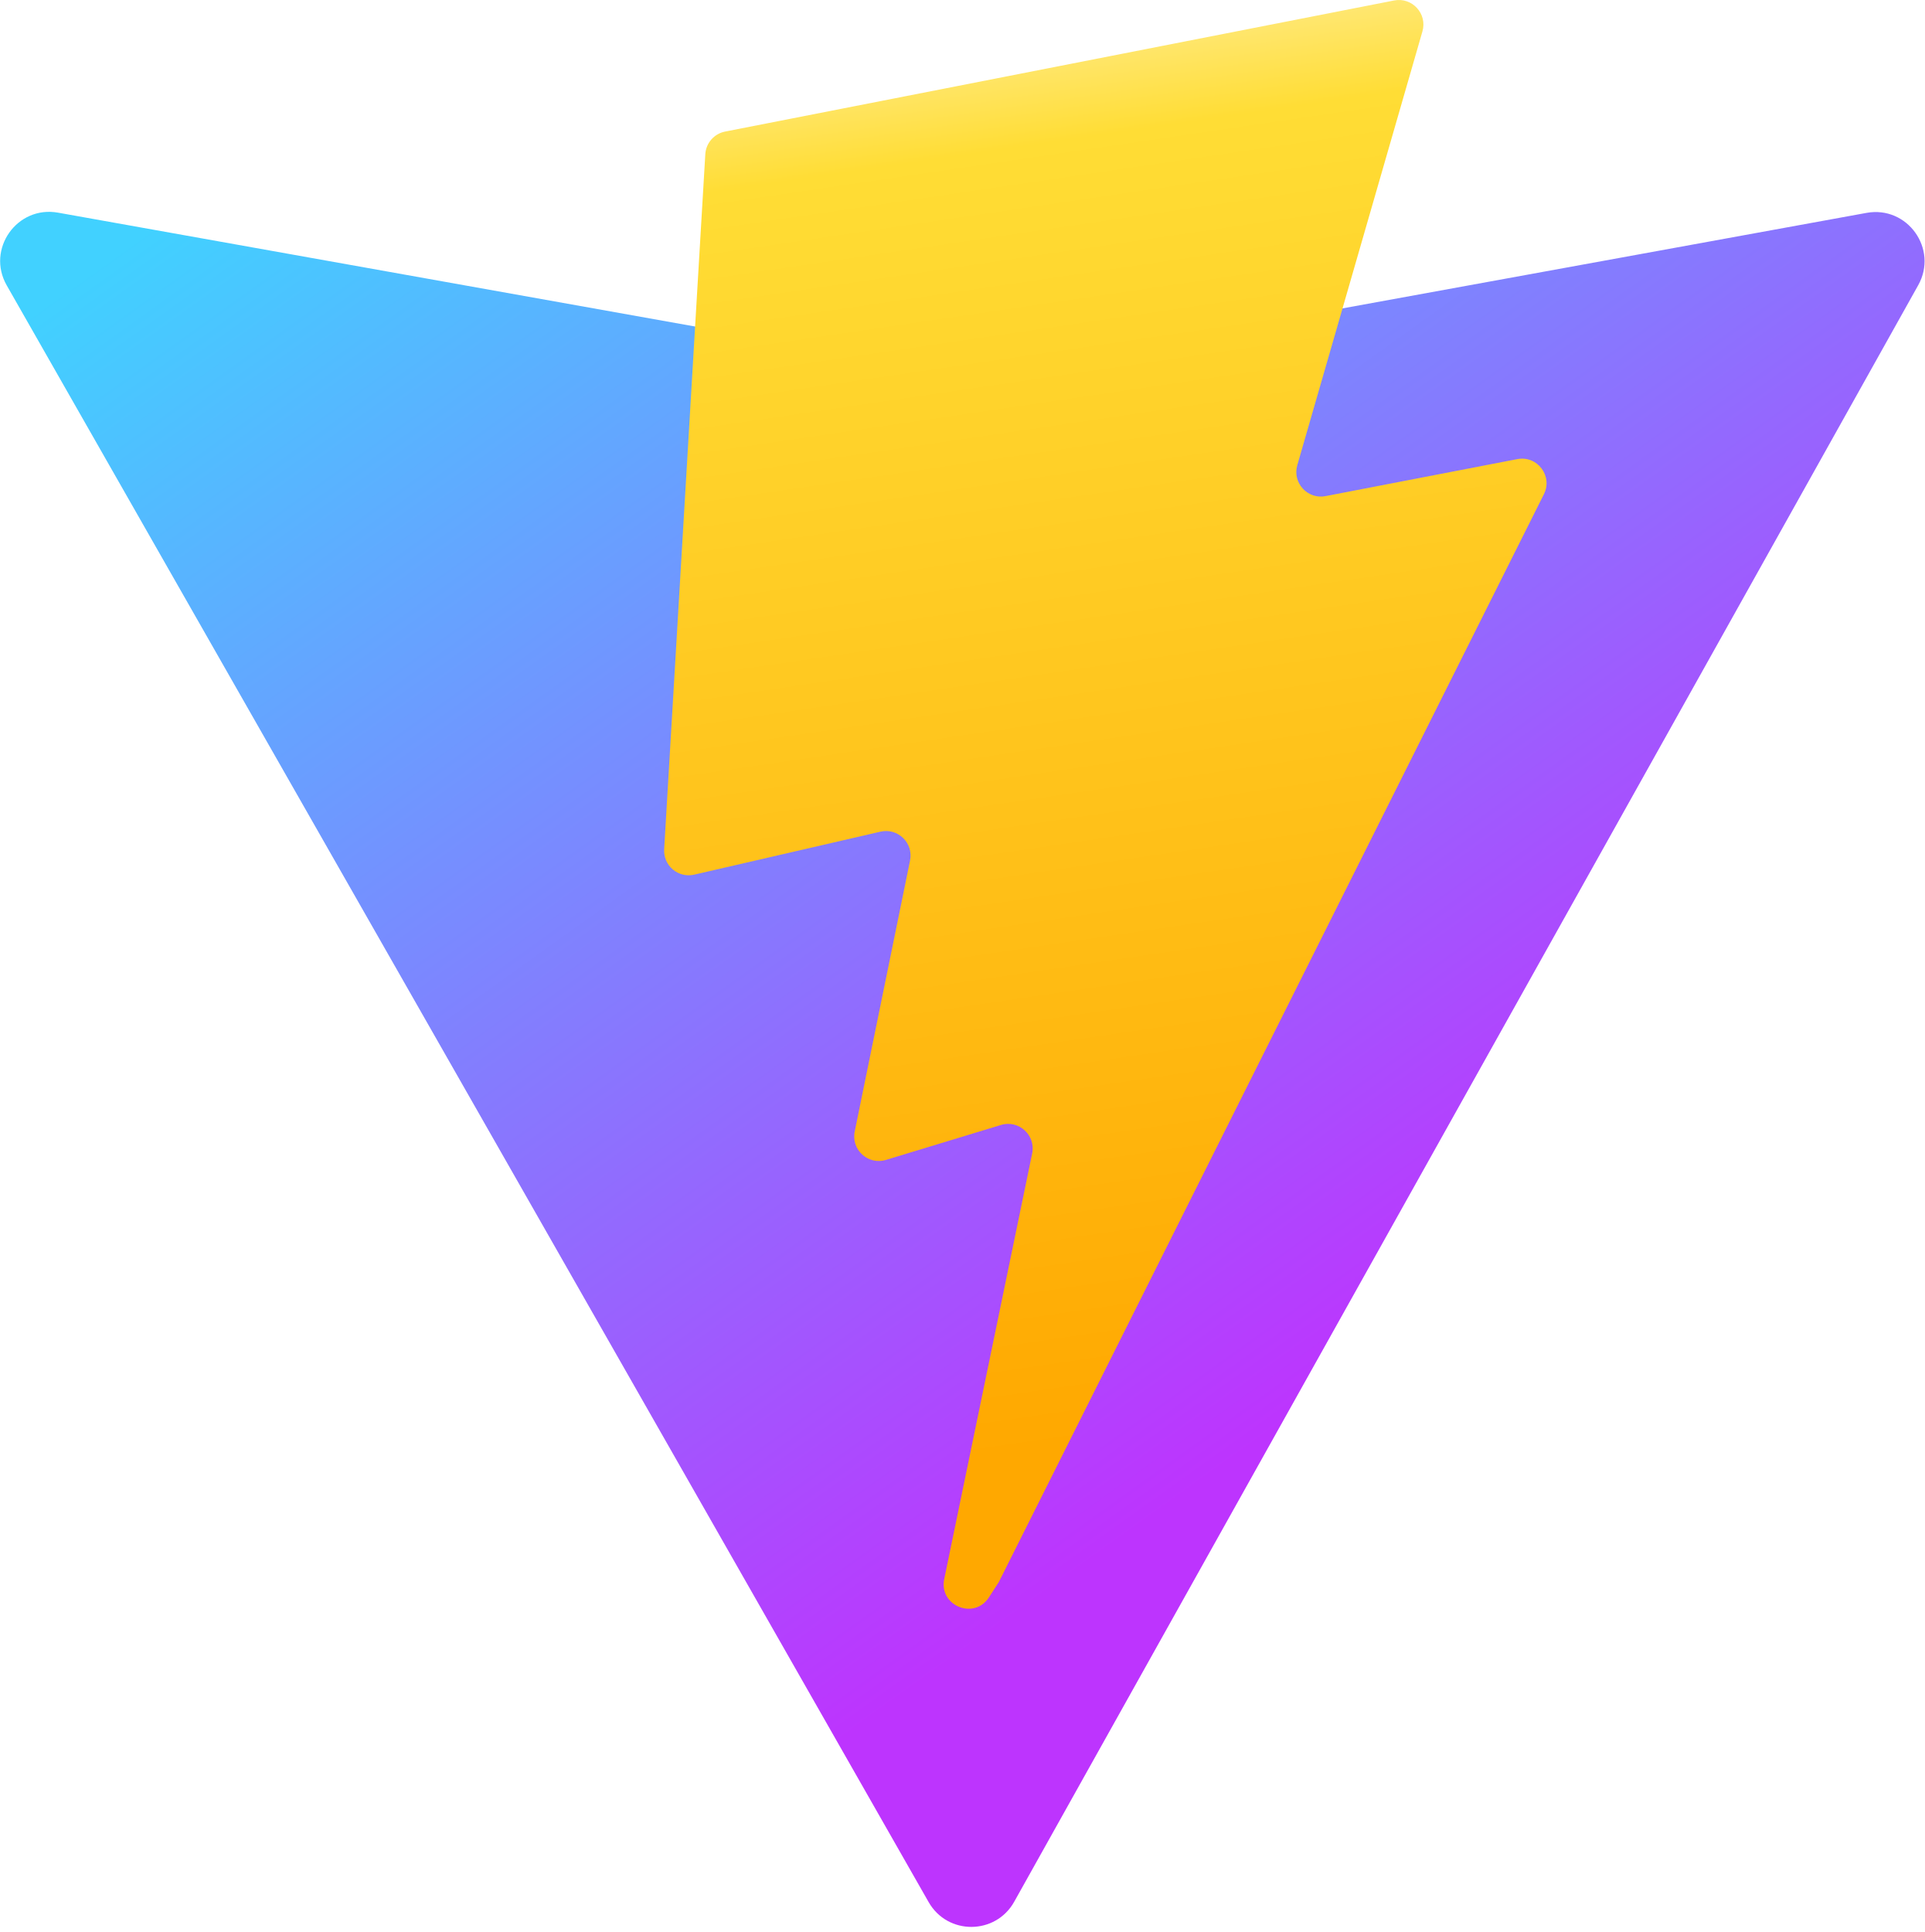
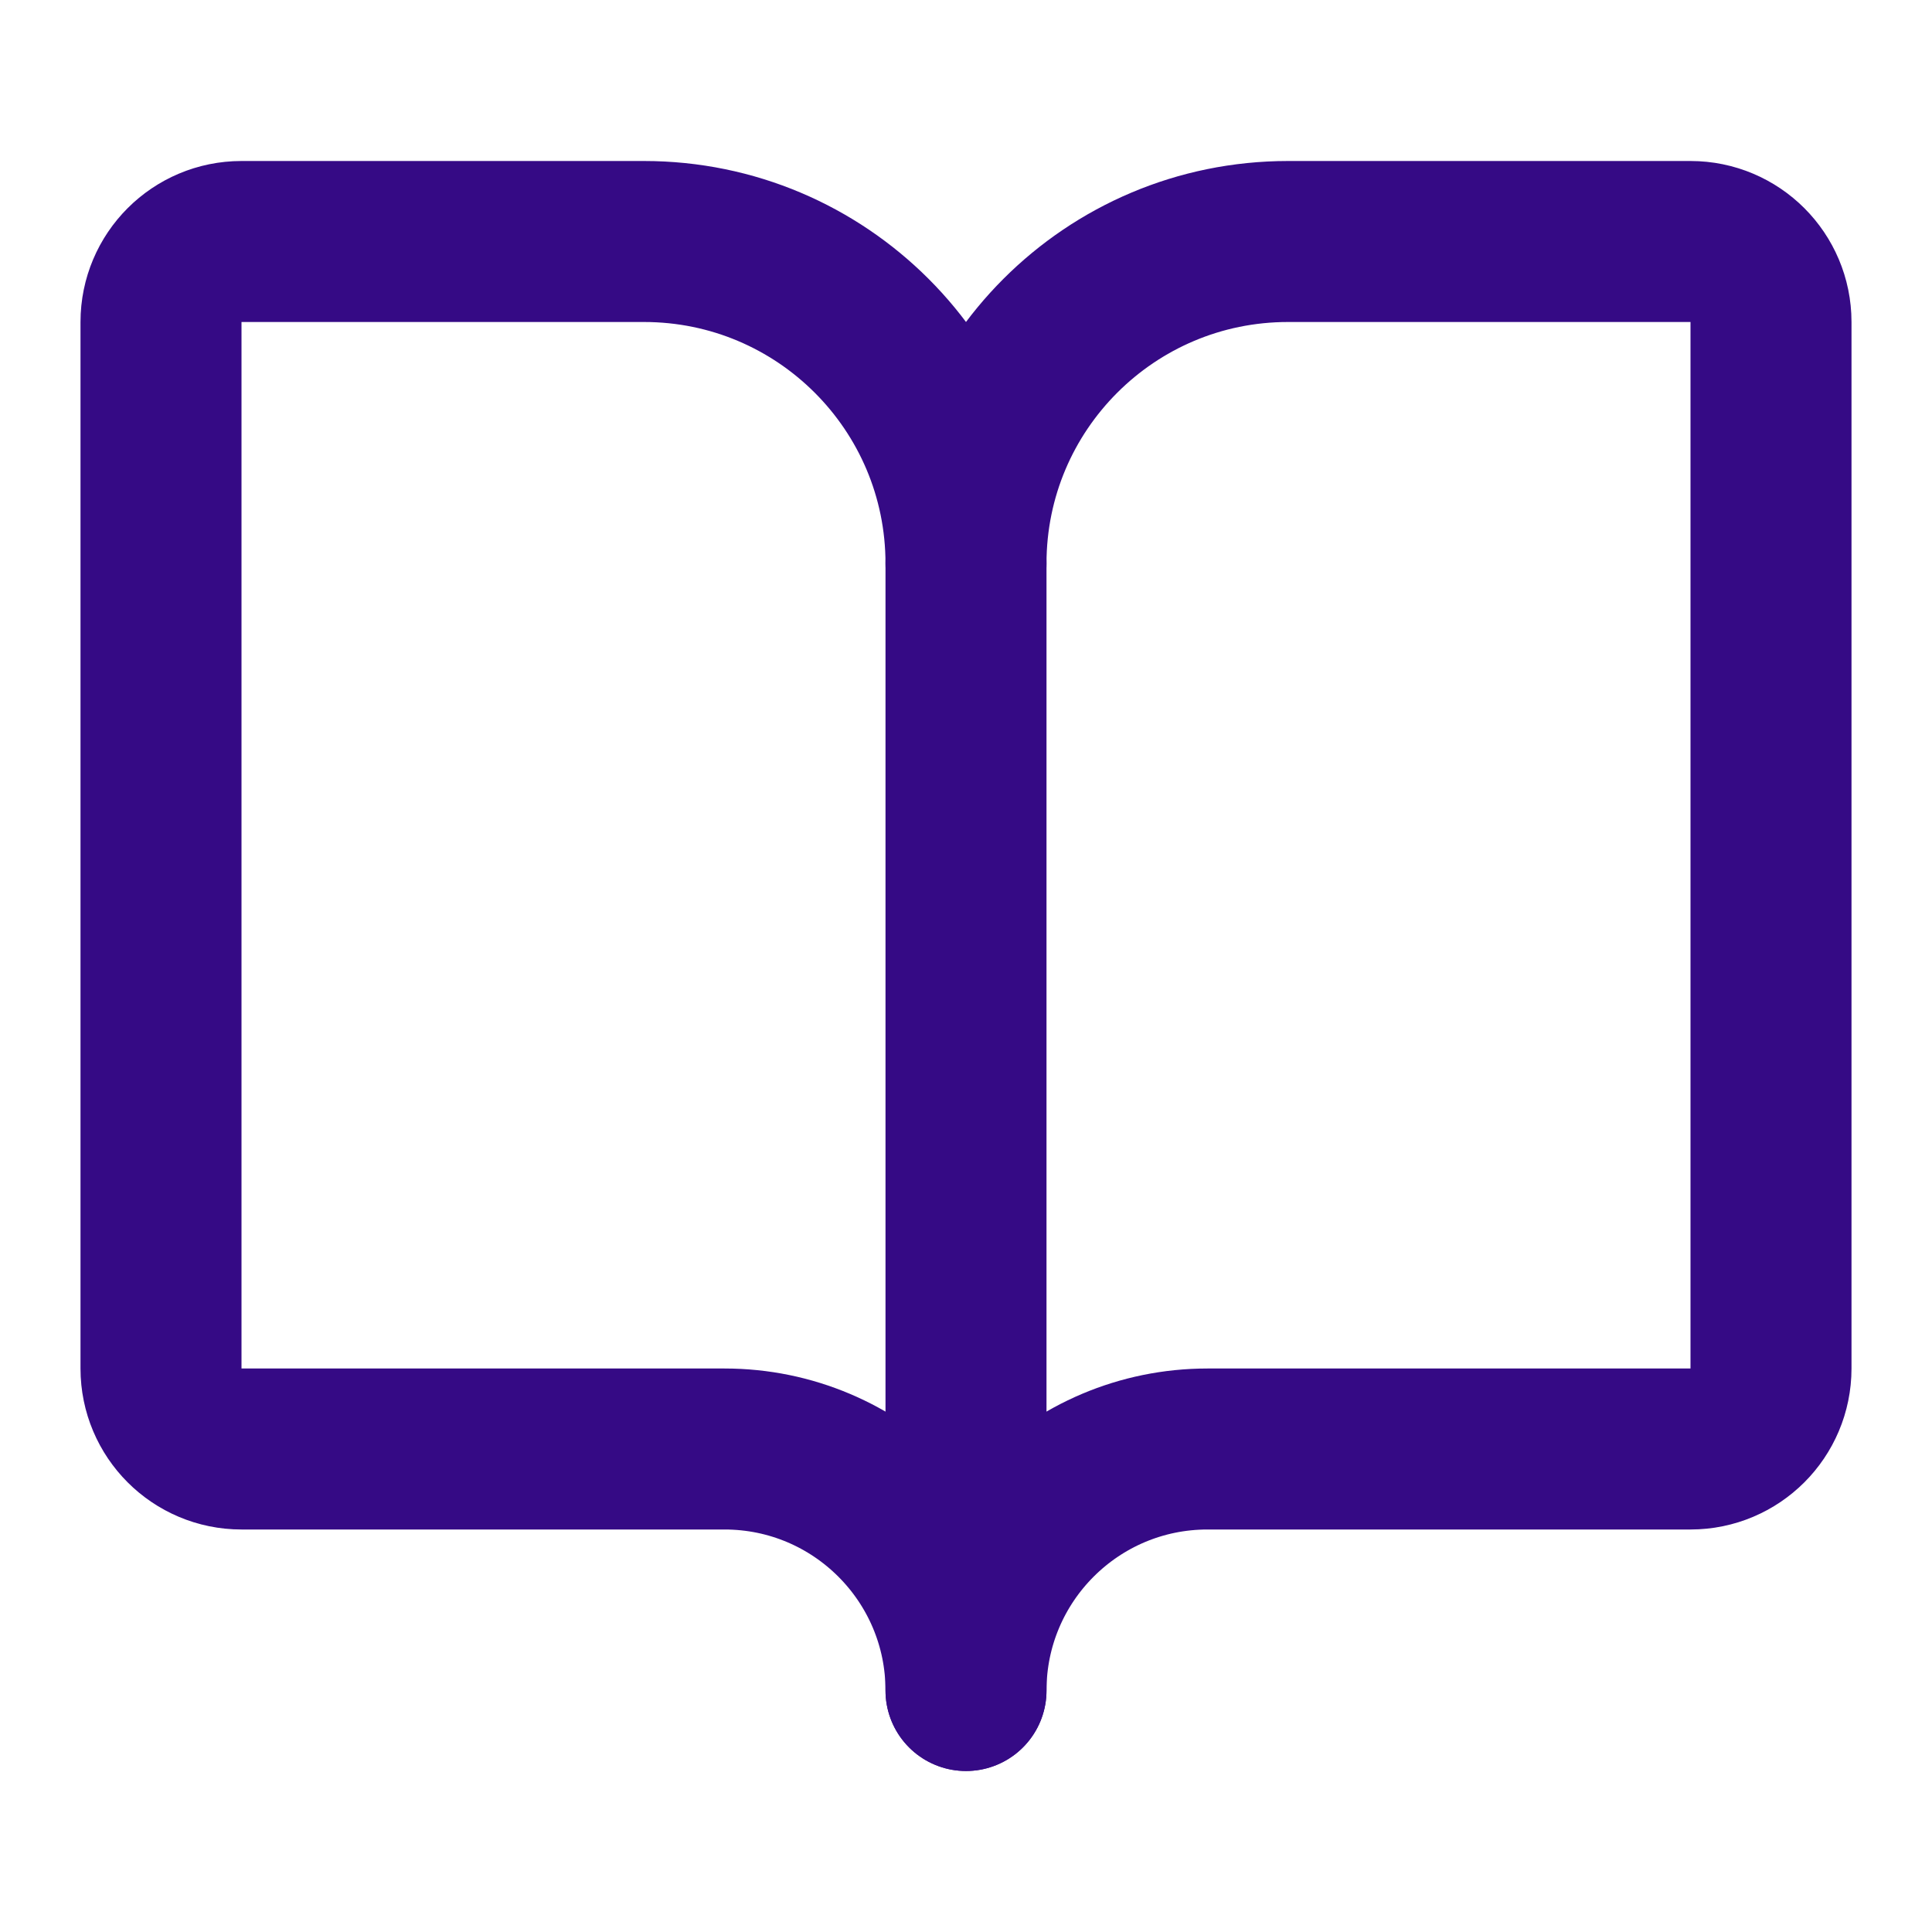
- <svg xmlns="http://www.w3.org/2000/svg" aria-hidden="true" role="img" class="iconify iconify--logos" width="31.88" height="32" preserveAspectRatio="xMidYMid meet" viewBox="0 0 256 257">
-   <defs>
-     <linearGradient id="IconifyId1813088fe1fbc01fb466" x1="-.828%" x2="57.636%" y1="7.652%" y2="78.411%">
-       <stop offset="0%" stop-color="#41D1FF" />
-       <stop offset="100%" stop-color="#BD34FE" />
-     </linearGradient>
-     <linearGradient id="IconifyId1813088fe1fbc01fb467" x1="43.376%" x2="50.316%" y1="2.242%" y2="89.03%">
-       <stop offset="0%" stop-color="#FFEA83" />
-       <stop offset="8.333%" stop-color="#FFDD35" />
-       <stop offset="100%" stop-color="#FFA800" />
-     </linearGradient>
-   </defs>
-   <path fill="url(#IconifyId1813088fe1fbc01fb466)" d="M255.153 37.938L134.897 252.976c-2.483 4.44-8.862 4.466-11.382.048L.875 37.958c-2.746-4.814 1.371-10.646 6.827-9.67l120.385 21.517a6.537 6.537 0 0 0 2.322-.004l117.867-21.483c5.438-.991 9.574 4.796 6.877 9.62Z" />
-   <path fill="url(#IconifyId1813088fe1fbc01fb467)" d="M185.432.063L96.44 17.501a3.268 3.268 0 0 0-2.634 3.014l-5.474 92.456a3.268 3.268 0 0 0 3.997 3.378l24.777-5.718c2.318-.535 4.413 1.507 3.936 3.838l-7.361 36.047c-.495 2.426 1.782 4.5 4.151 3.78l15.304-4.649c2.372-.72 4.652 1.36 4.15 3.788l-11.698 56.621c-.732 3.542 3.979 5.473 5.943 2.437l1.313-2.028l72.516-144.72c1.215-2.423-.88-5.186-3.54-4.672l-25.505 4.922c-2.396.462-4.435-1.77-3.759-4.114l16.646-57.705c.677-2.35-1.37-4.583-3.769-4.113Z" />
+ <svg xmlns="http://www.w3.org/2000/svg" width="24" height="24" viewBox="0 0 24 24" fill="none" stroke="#350a85" stroke-width="2" stroke-linecap="round" stroke-linejoin="round" class="lucide lucide-book-open-icon lucide-book-open">
+   <path d="M12 7v14" />
+   <path d="M3 18a1 1 0 0 1-1-1V4a1 1 0 0 1 1-1h5a4 4 0 0 1 4 4 4 4 0 0 1 4-4h5a1 1 0 0 1 1 1v13a1 1 0 0 1-1 1h-6a3 3 0 0 0-3 3 3 3 0 0 0-3-3z" />
</svg>
